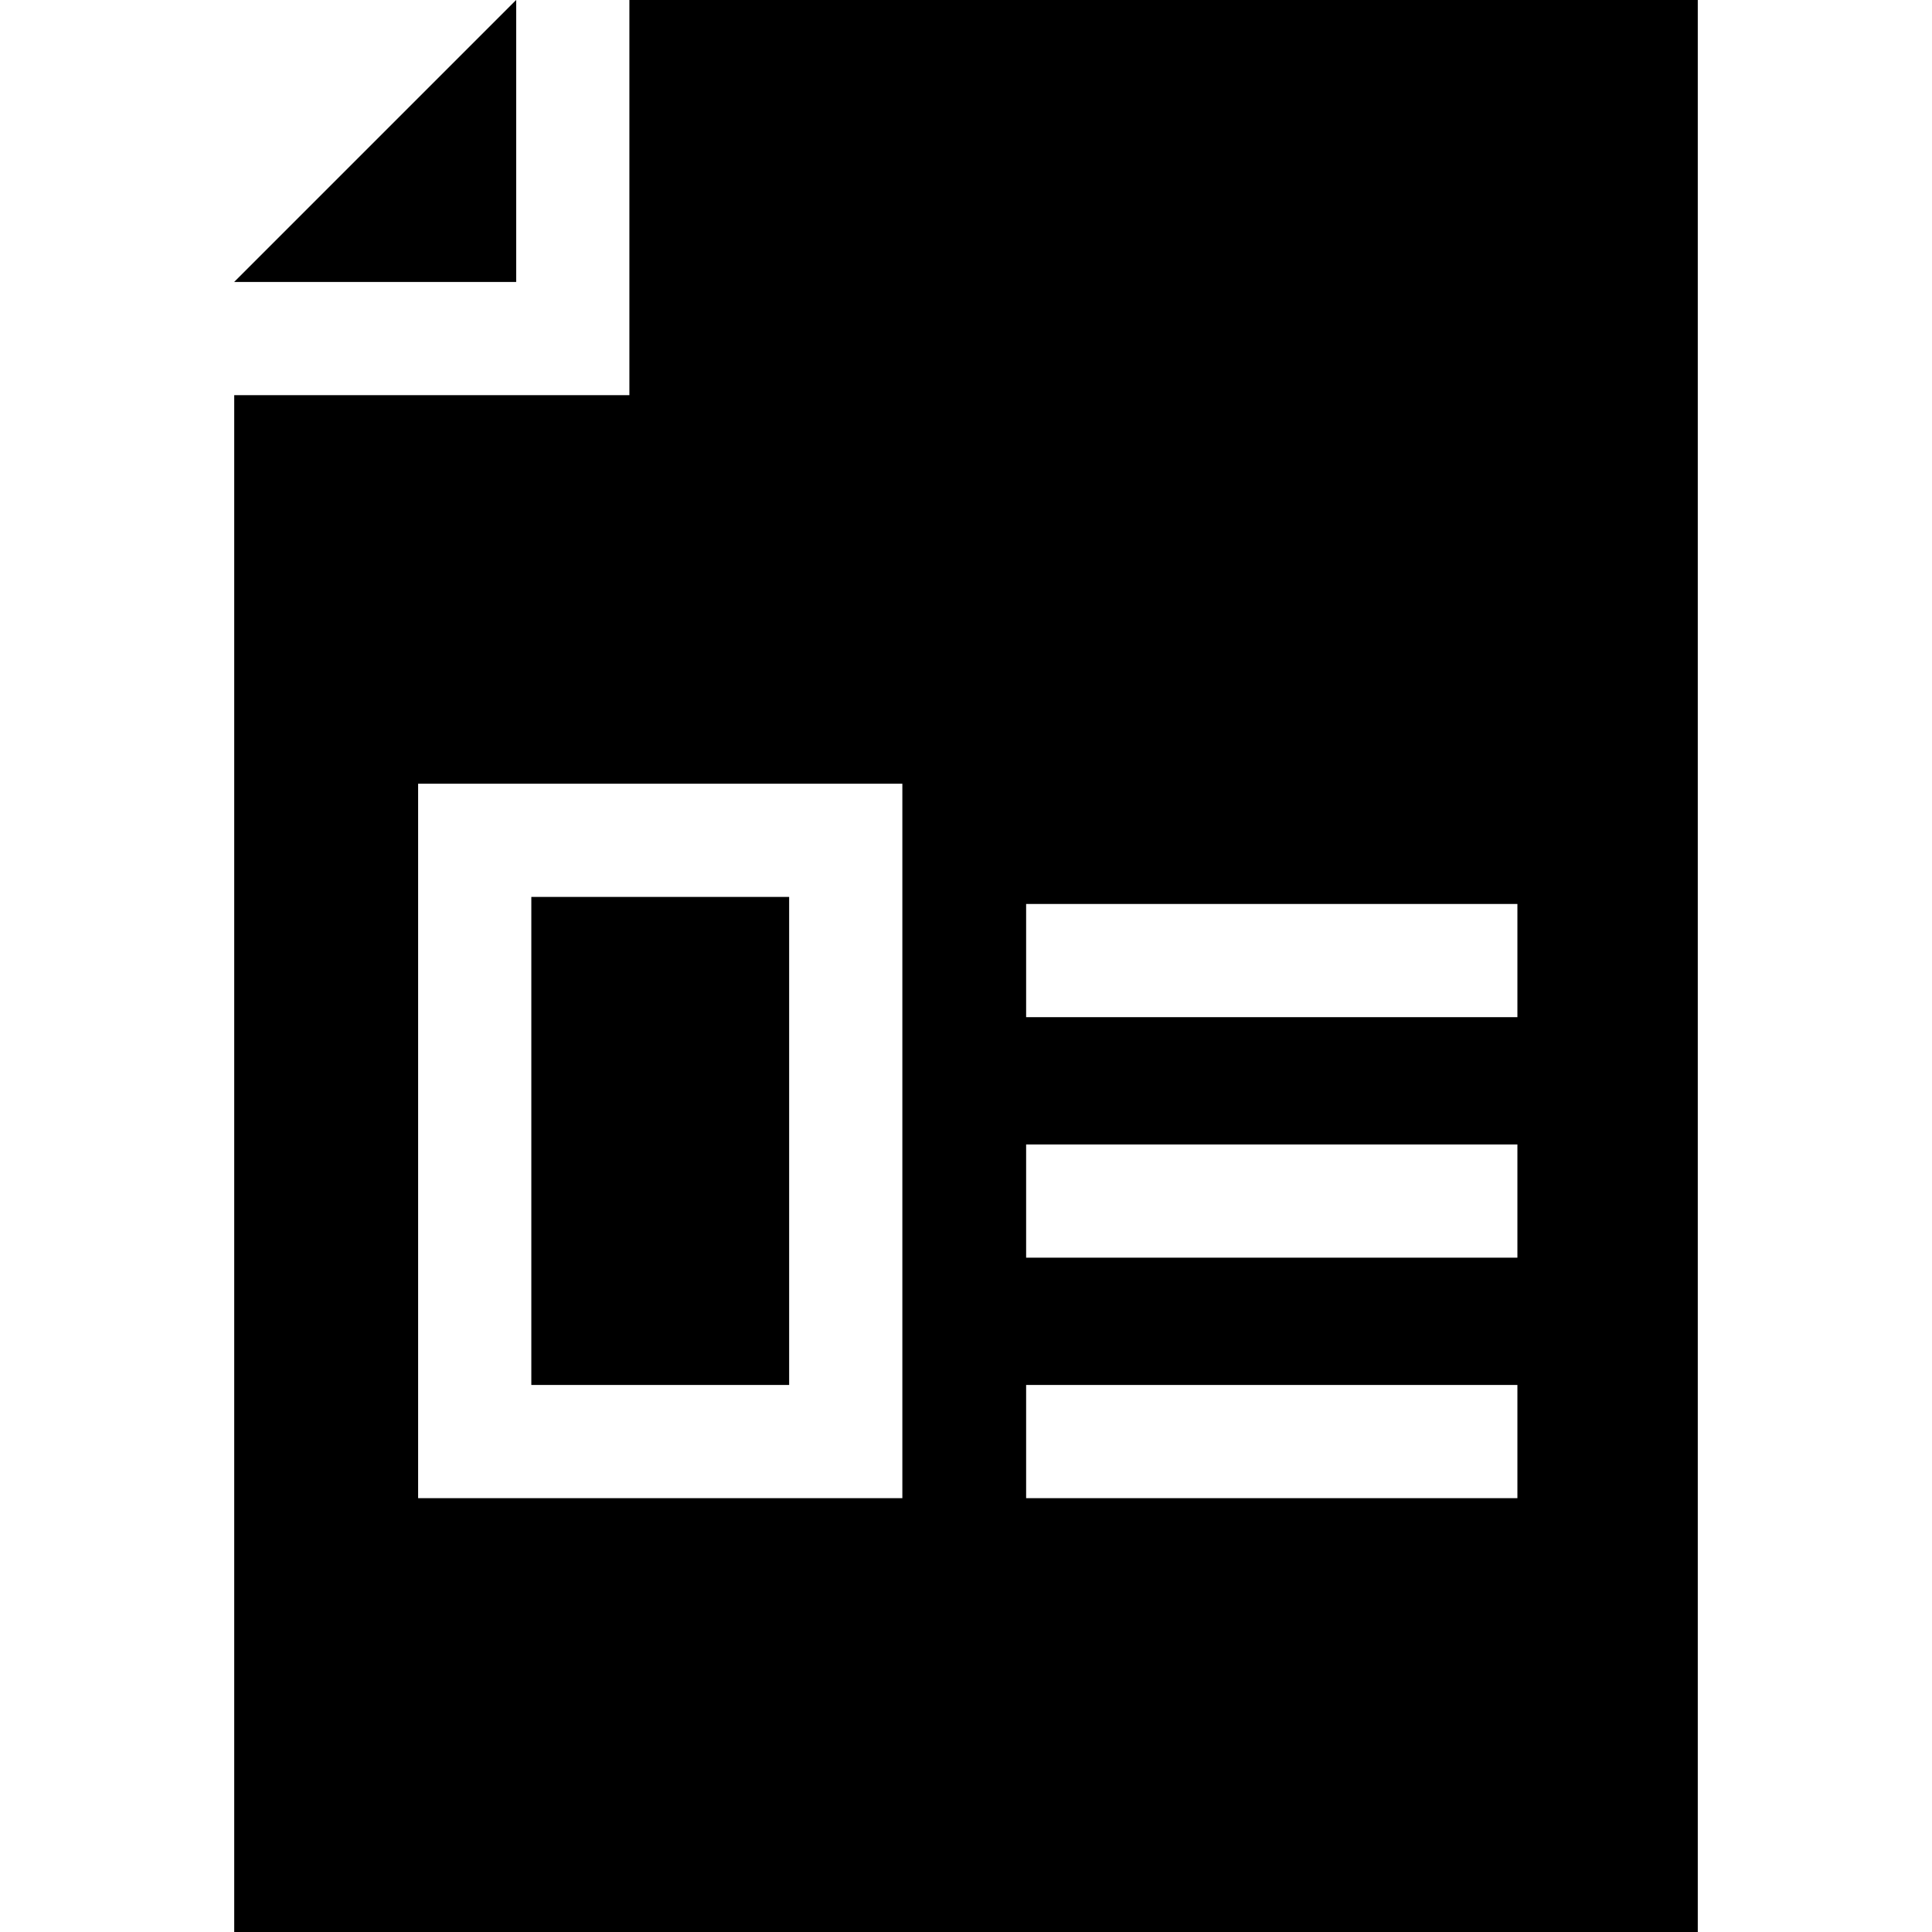
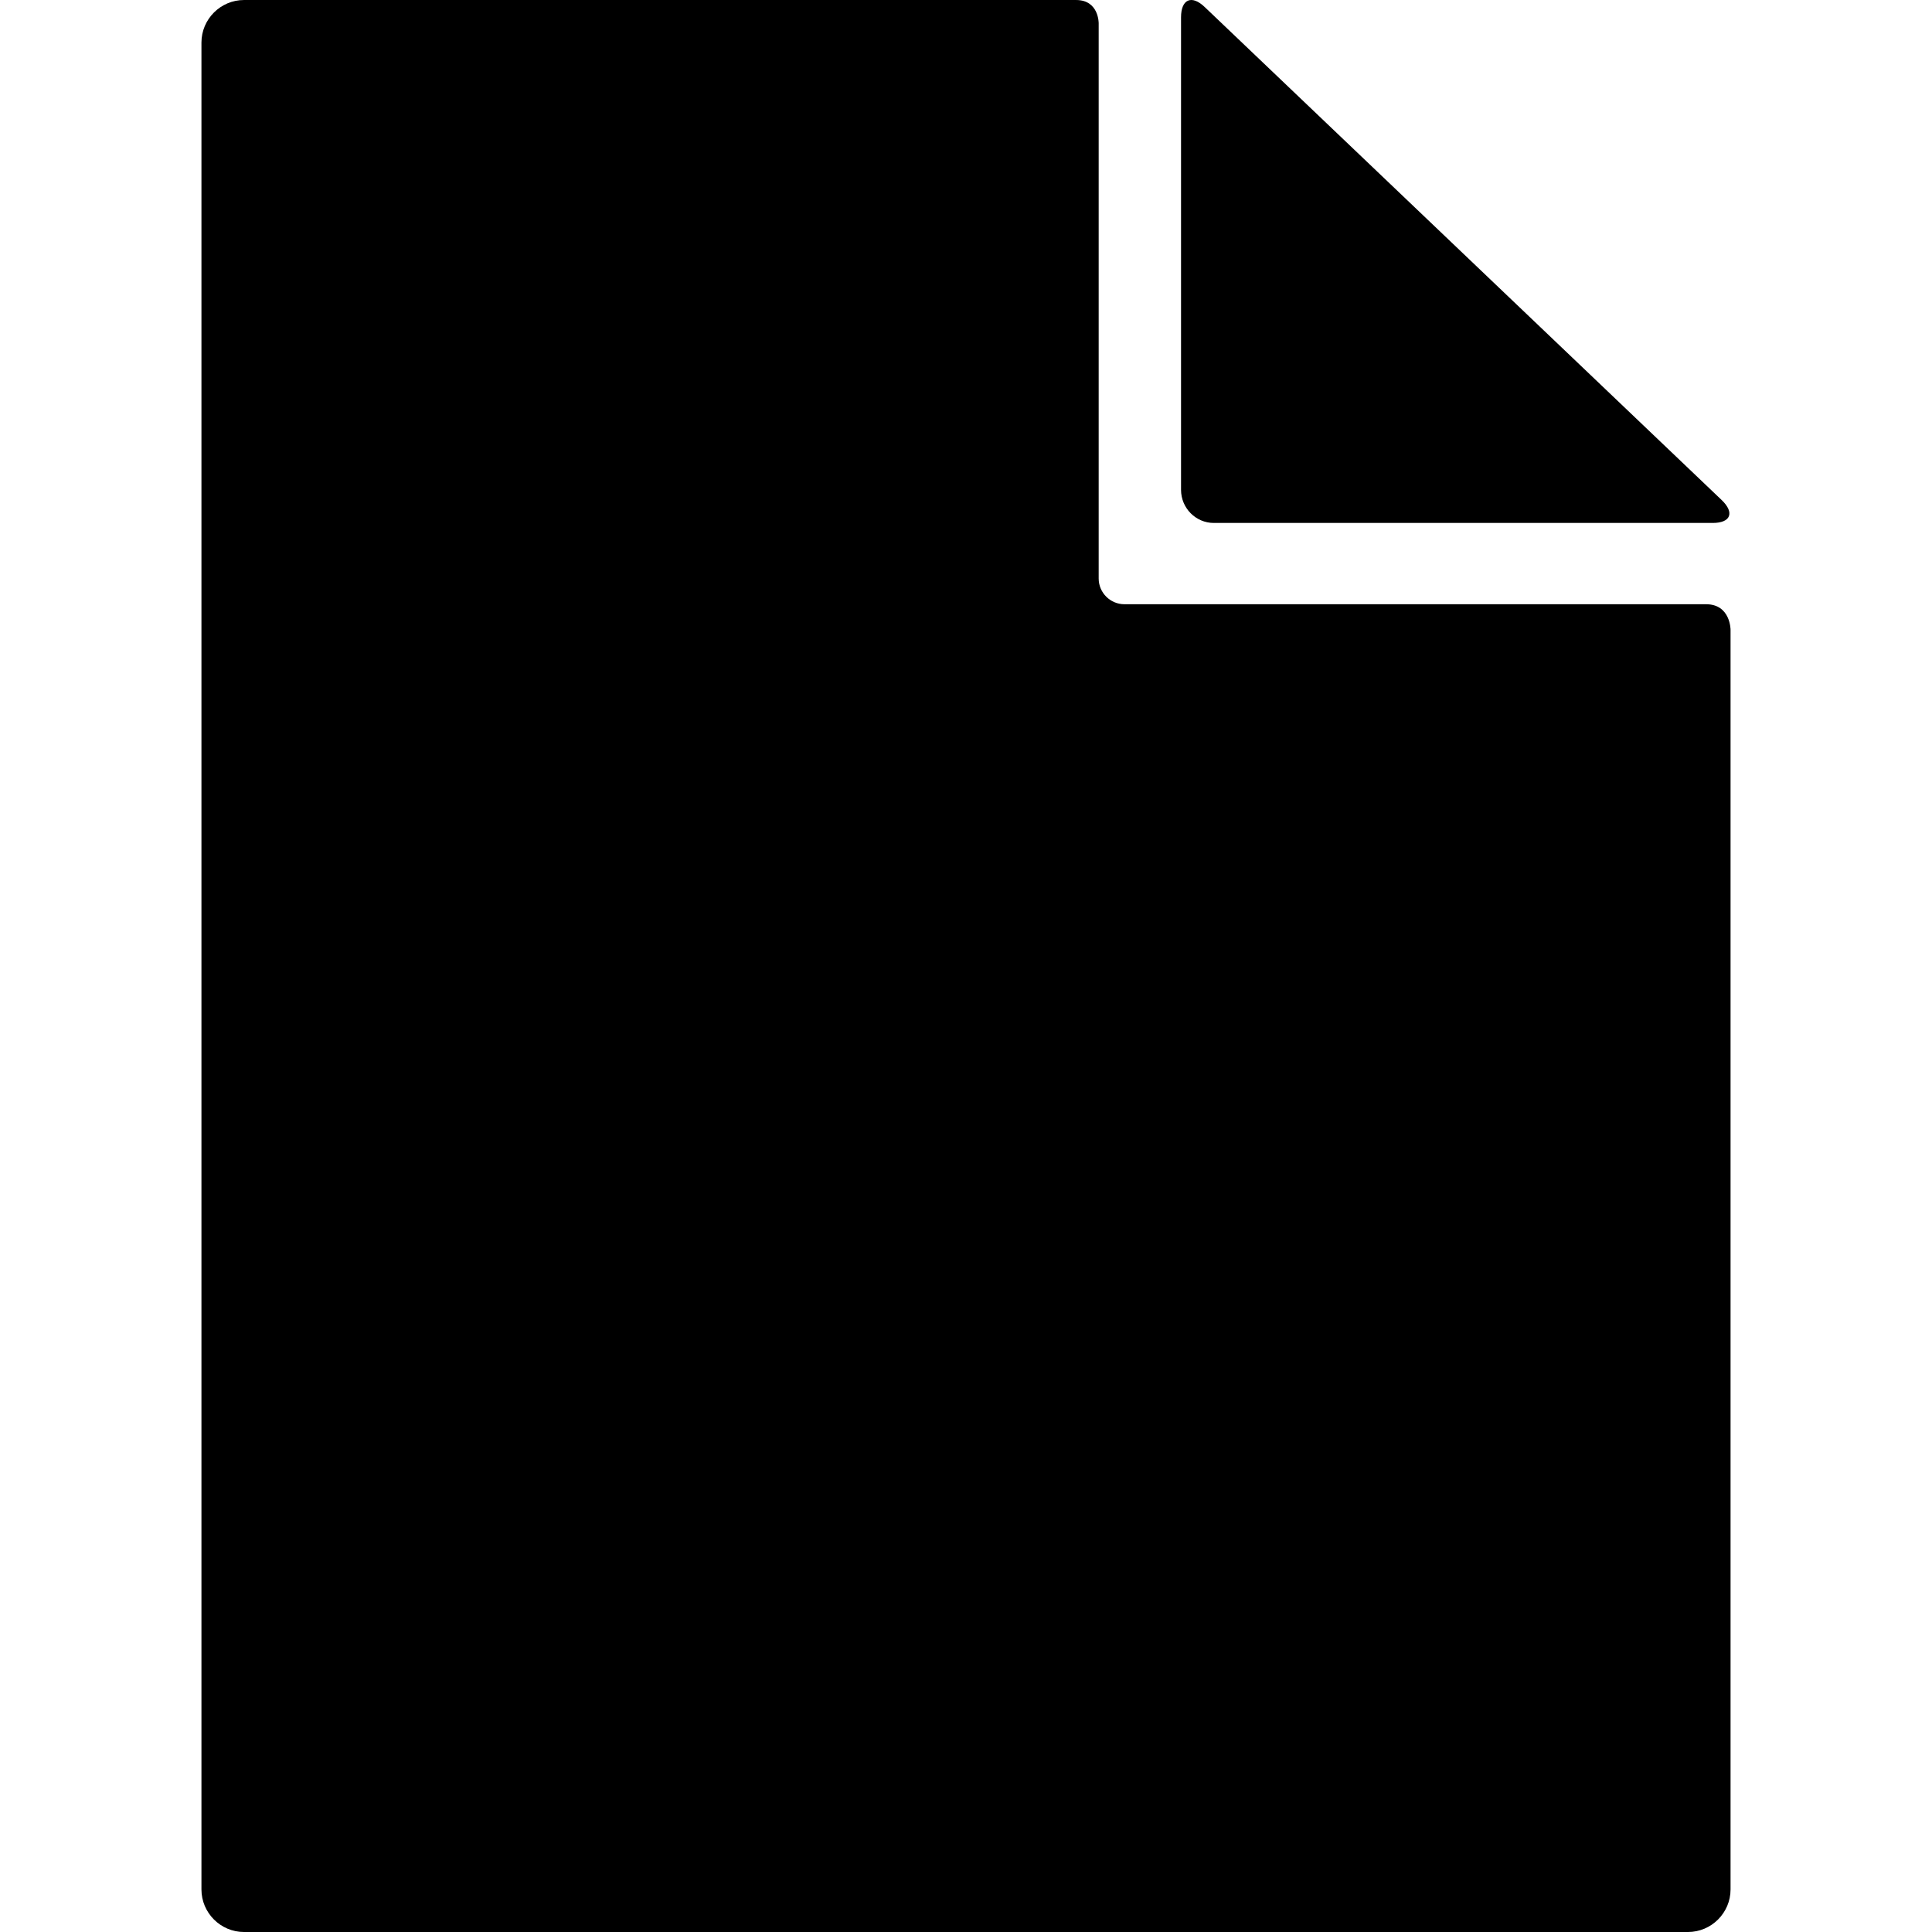
- <svg xmlns="http://www.w3.org/2000/svg" id="Capa_1" enable-background="new 0 0 512 512" height="512" viewBox="0 0 512 512" width="512">
+ <svg xmlns="http://www.w3.org/2000/svg" version="1.1" id="Capa_1" x="0px" y="0px" width="398.482px" height="398.482px" viewBox="0 0 398.482 398.482" style="enable-background:new 0 0 398.482 398.482;" xml:space="preserve">
  <g>
-     <path d="m136.794 74.723v-74.723h-.015l-74.707 74.707v.016z" />
    <g>
-       <path d="m140.807 237.693h68.326v129.336h-68.326z" />
-       <path d="m166.794 0v104.723h-104.722v407.277h387.856v-512zm72.339 397.029h-128.326v-189.336h128.326zm162.994 0h-130.193v-30h130.193zm0-63.734h-130.193v-30h130.193zm0-63.734h-130.193v-30h130.193z" />
+       <g id="Layer_5_65_">
+         <g>
+           <path d="M351.881,124.625c-29.992,0-119.967,0-119.967,0c-2.918,0-5.308-2.387-5.308-5.305V4.823c0,0,0.086-4.821-4.664-4.821      c-42.905,0-171.617,0-171.617,0c-4.826,0-8.776,3.95-8.776,8.776v380.929c0,4.826,3.95,8.776,8.776,8.776h297.83      c4.828,0,8.777-3.95,8.777-8.776V129.884C356.934,129.884,356.934,124.625,351.881,124.625z" />
+           <path d="M250.348,107.861h102.906c3.715,0,4.555-2.119,1.865-4.708L248.482,1.458c-2.688-2.59-4.889-1.637-4.889,2.117v97.459      C243.595,104.792,246.633,107.861,250.348,107.861z" />
+         </g>
+       </g>
    </g>
  </g>
+   <g>
+ </g>
+   <g>
+ </g>
+   <g>
+ </g>
+   <g>
+ </g>
+   <g>
+ </g>
+   <g>
+ </g>
+   <g>
+ </g>
+   <g>
+ </g>
+   <g>
+ </g>
+   <g>
+ </g>
+   <g>
+ </g>
+   <g>
+ </g>
+   <g>
+ </g>
+   <g>
+ </g>
+   <g>
+ </g>
</svg>
